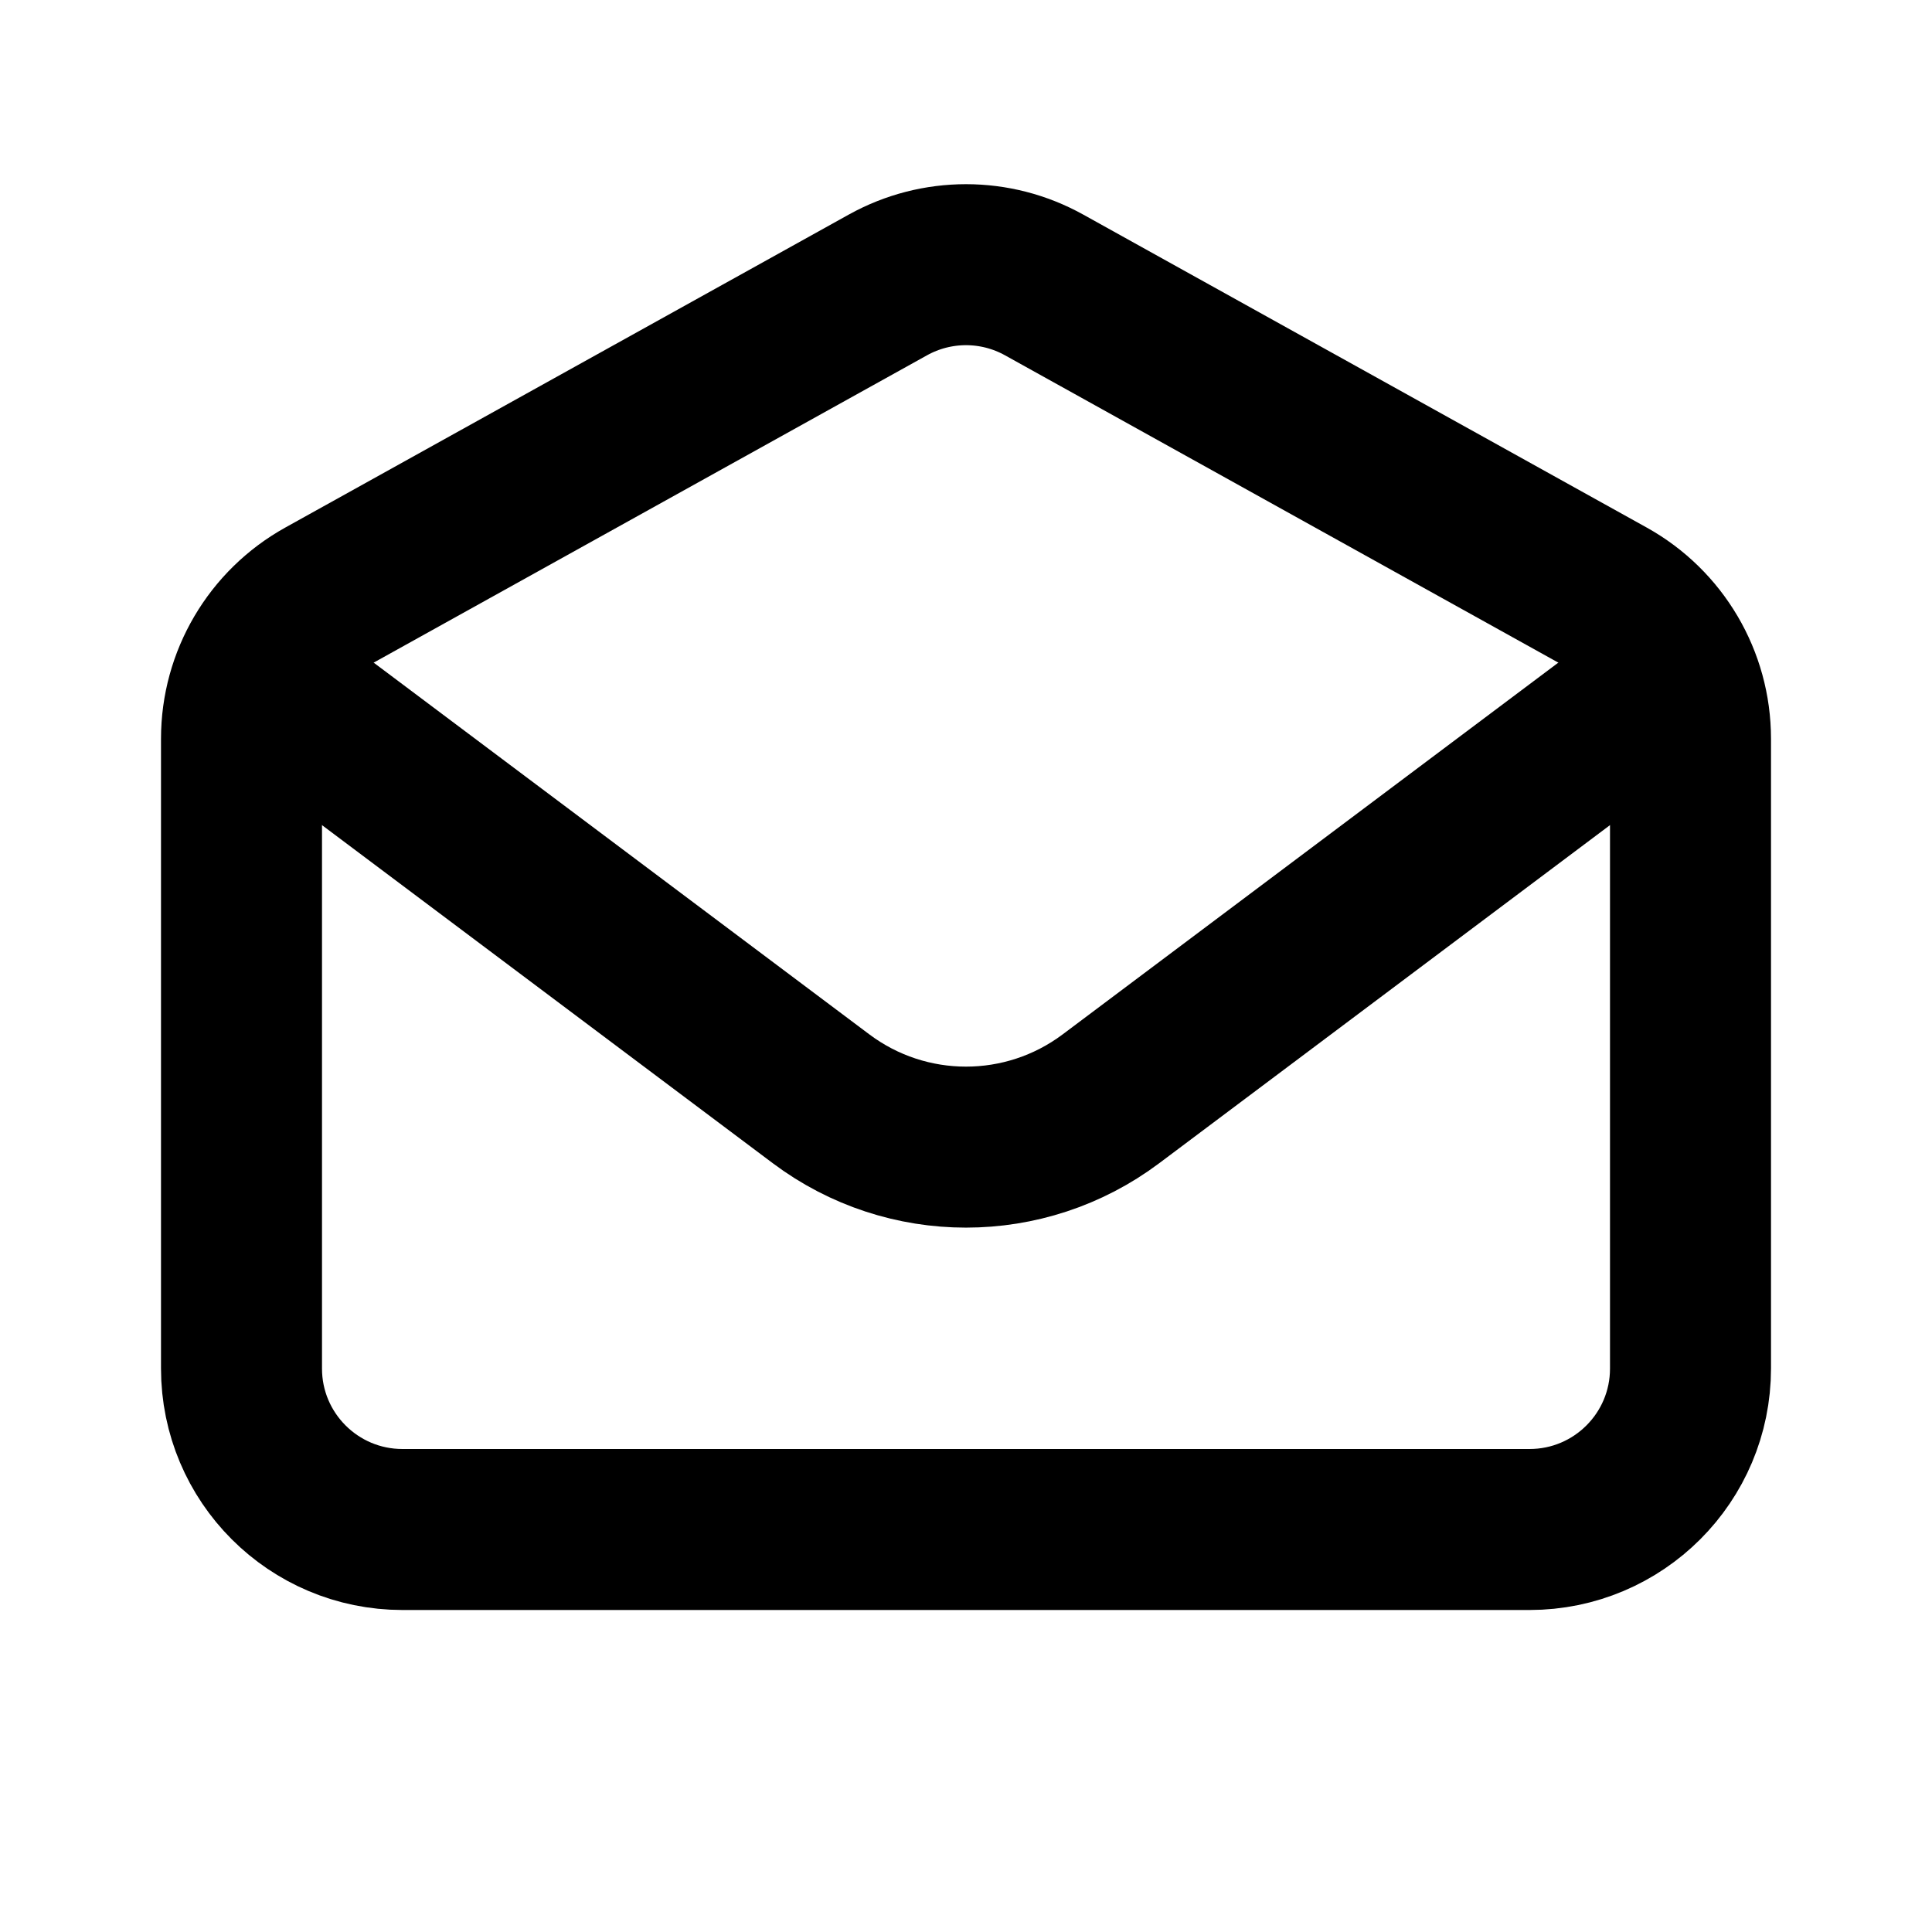
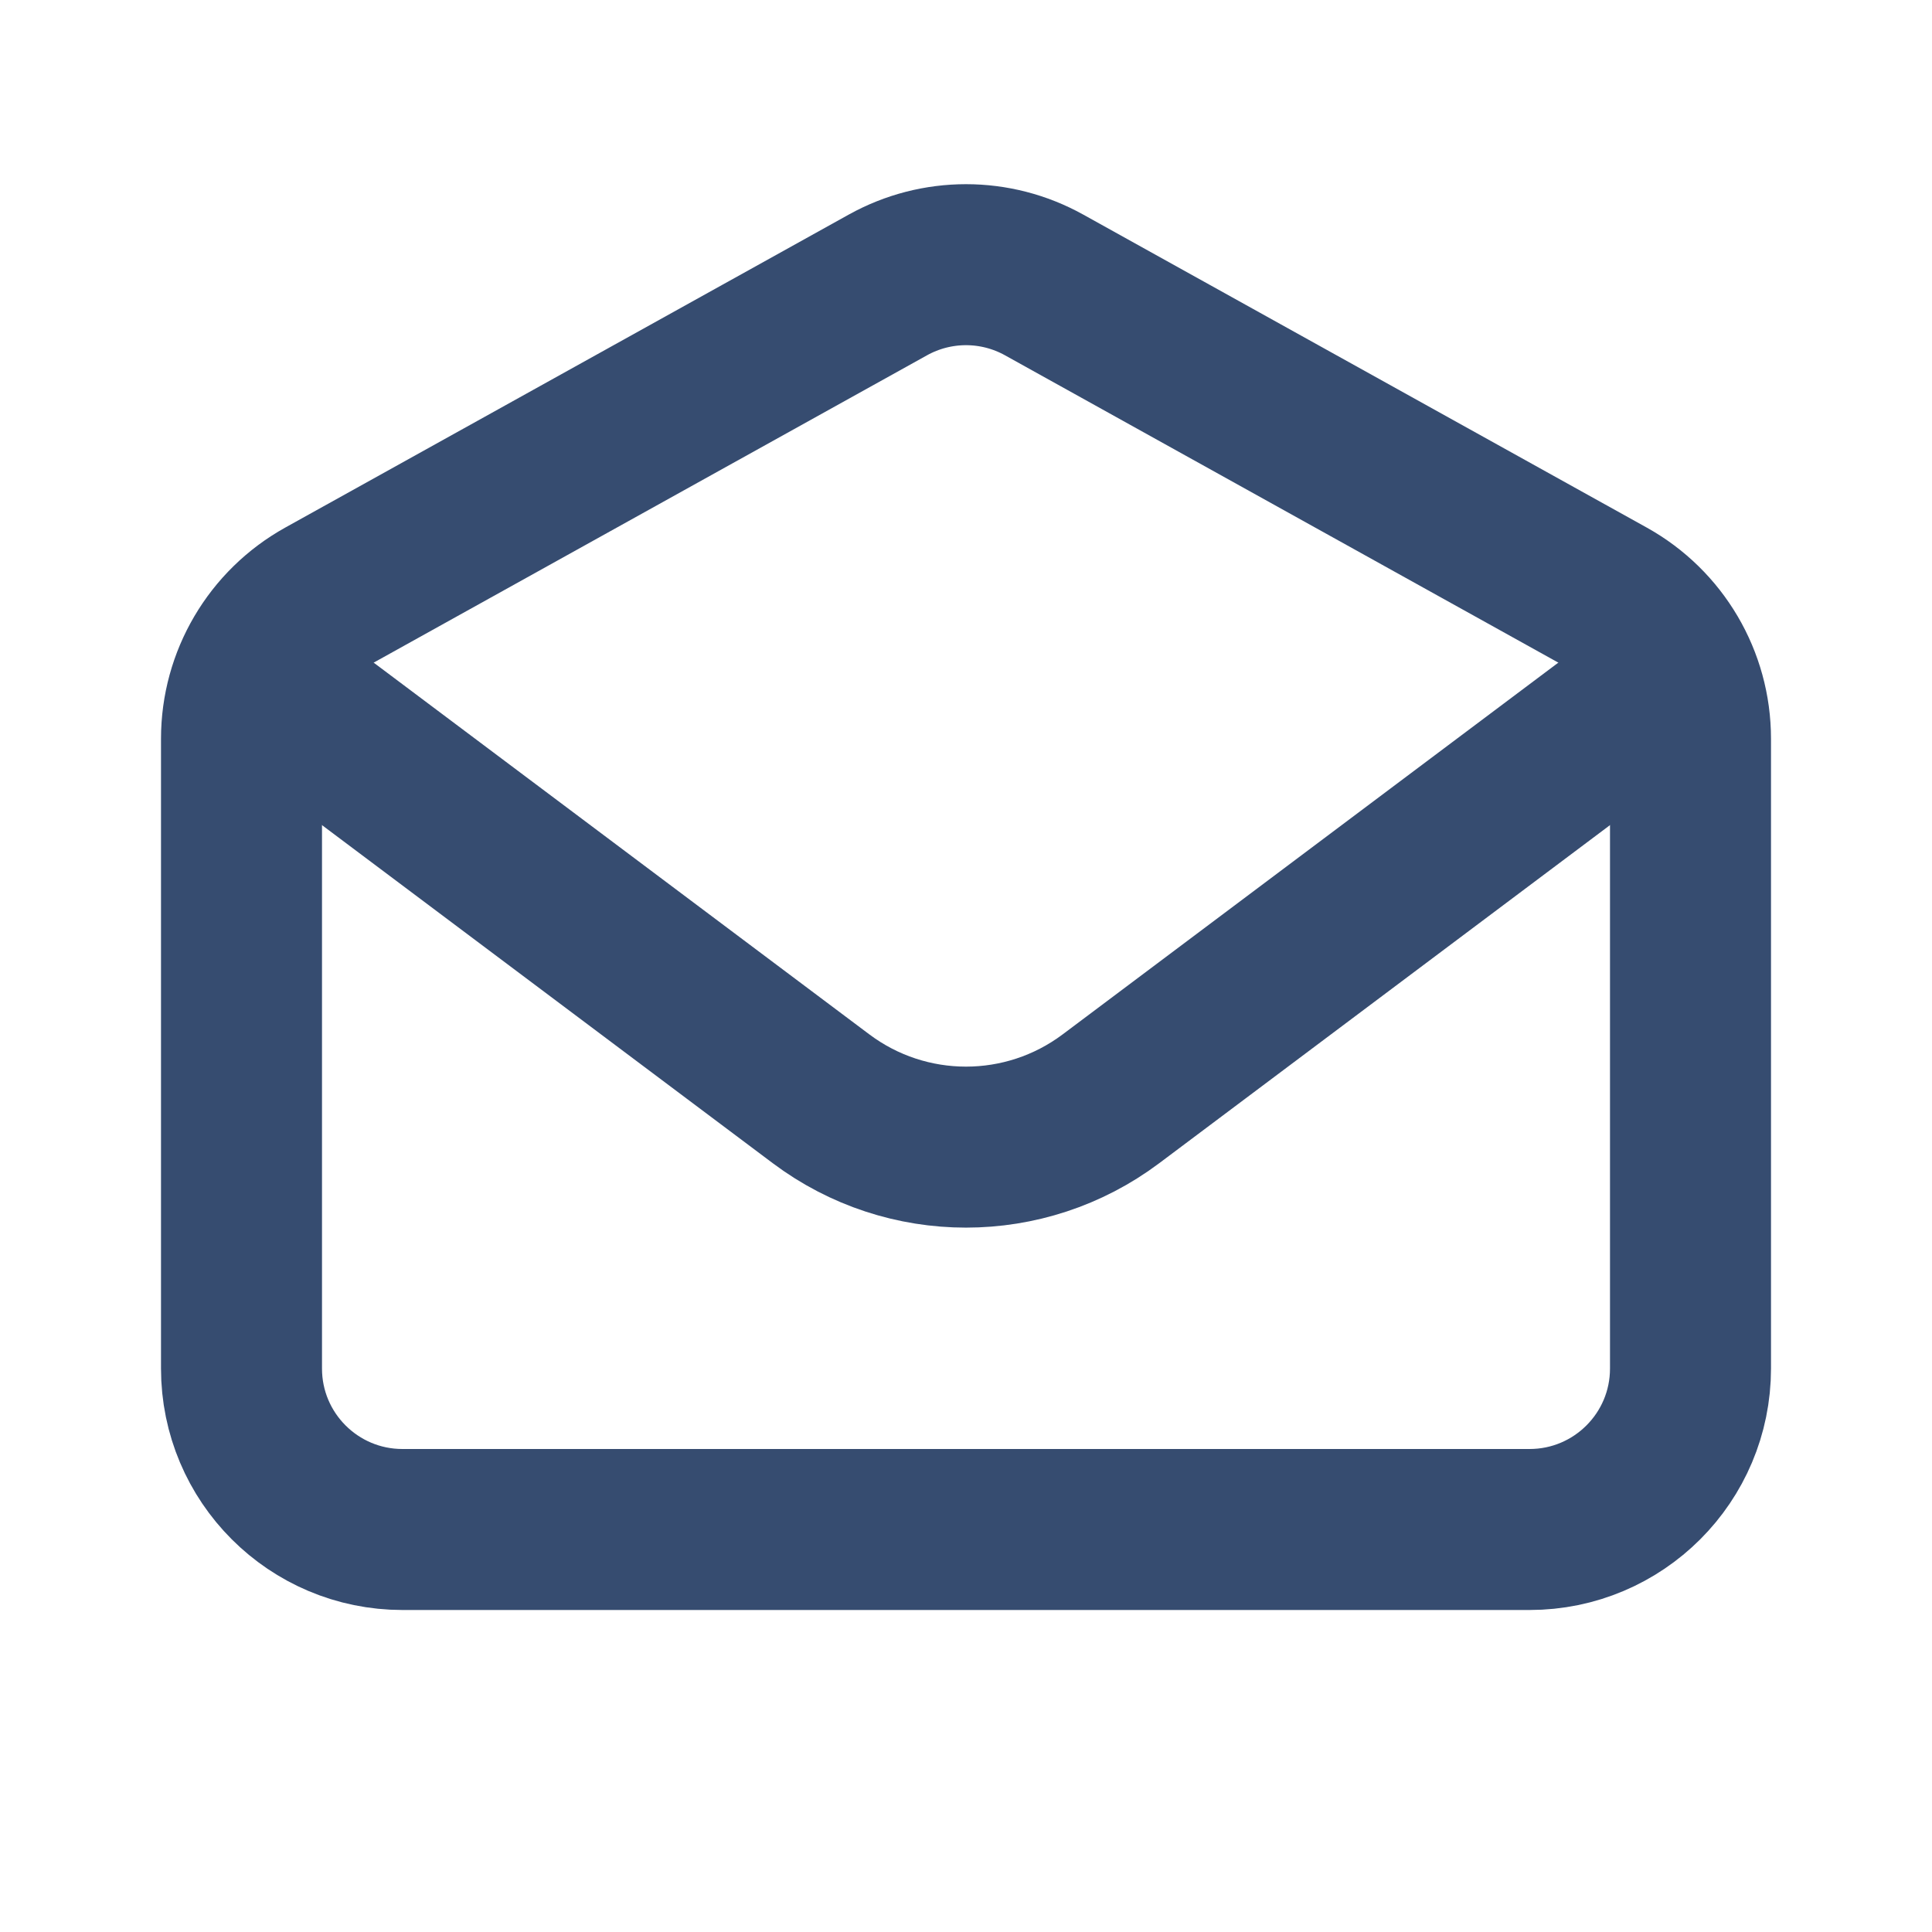
<svg xmlns="http://www.w3.org/2000/svg" width="800px" height="800px" viewBox="0 0 24 24" fill="none">
-   <path d="M4 9L10.2 13.65C11.267 14.45 12.733 14.45 13.8 13.65L20 9" stroke="#000000" stroke-width="2" stroke-linecap="round" stroke-linejoin="round" />
-   <path d="M3 9.177C3 8.45 3.394 7.781 4.029 7.428L11.029 3.54C11.633 3.204 12.367 3.204 12.971 3.54L19.971 7.428C20.606 7.781 21 8.45 21 9.177V17C21 18.105 20.105 19 19 19H5C3.895 19 3 18.105 3 17V9.177Z" stroke="#000000" stroke-width="2" stroke-linecap="round" />
+   <path d="M4 9L10.2 13.65C11.267 14.45 12.733 14.45 13.8 13.65L20 9" stroke="#364c70" stroke-width="2" stroke-linecap="round" stroke-linejoin="round" />
+   <path d="M3 9.177C3 8.45 3.394 7.781 4.029 7.428L11.029 3.54C11.633 3.204 12.367 3.204 12.971 3.54L19.971 7.428C20.606 7.781 21 8.45 21 9.177V17C21 18.105 20.105 19 19 19H5C3.895 19 3 18.105 3 17V9.177Z" stroke="#364c70" stroke-width="2" stroke-linecap="round" />
</svg>
